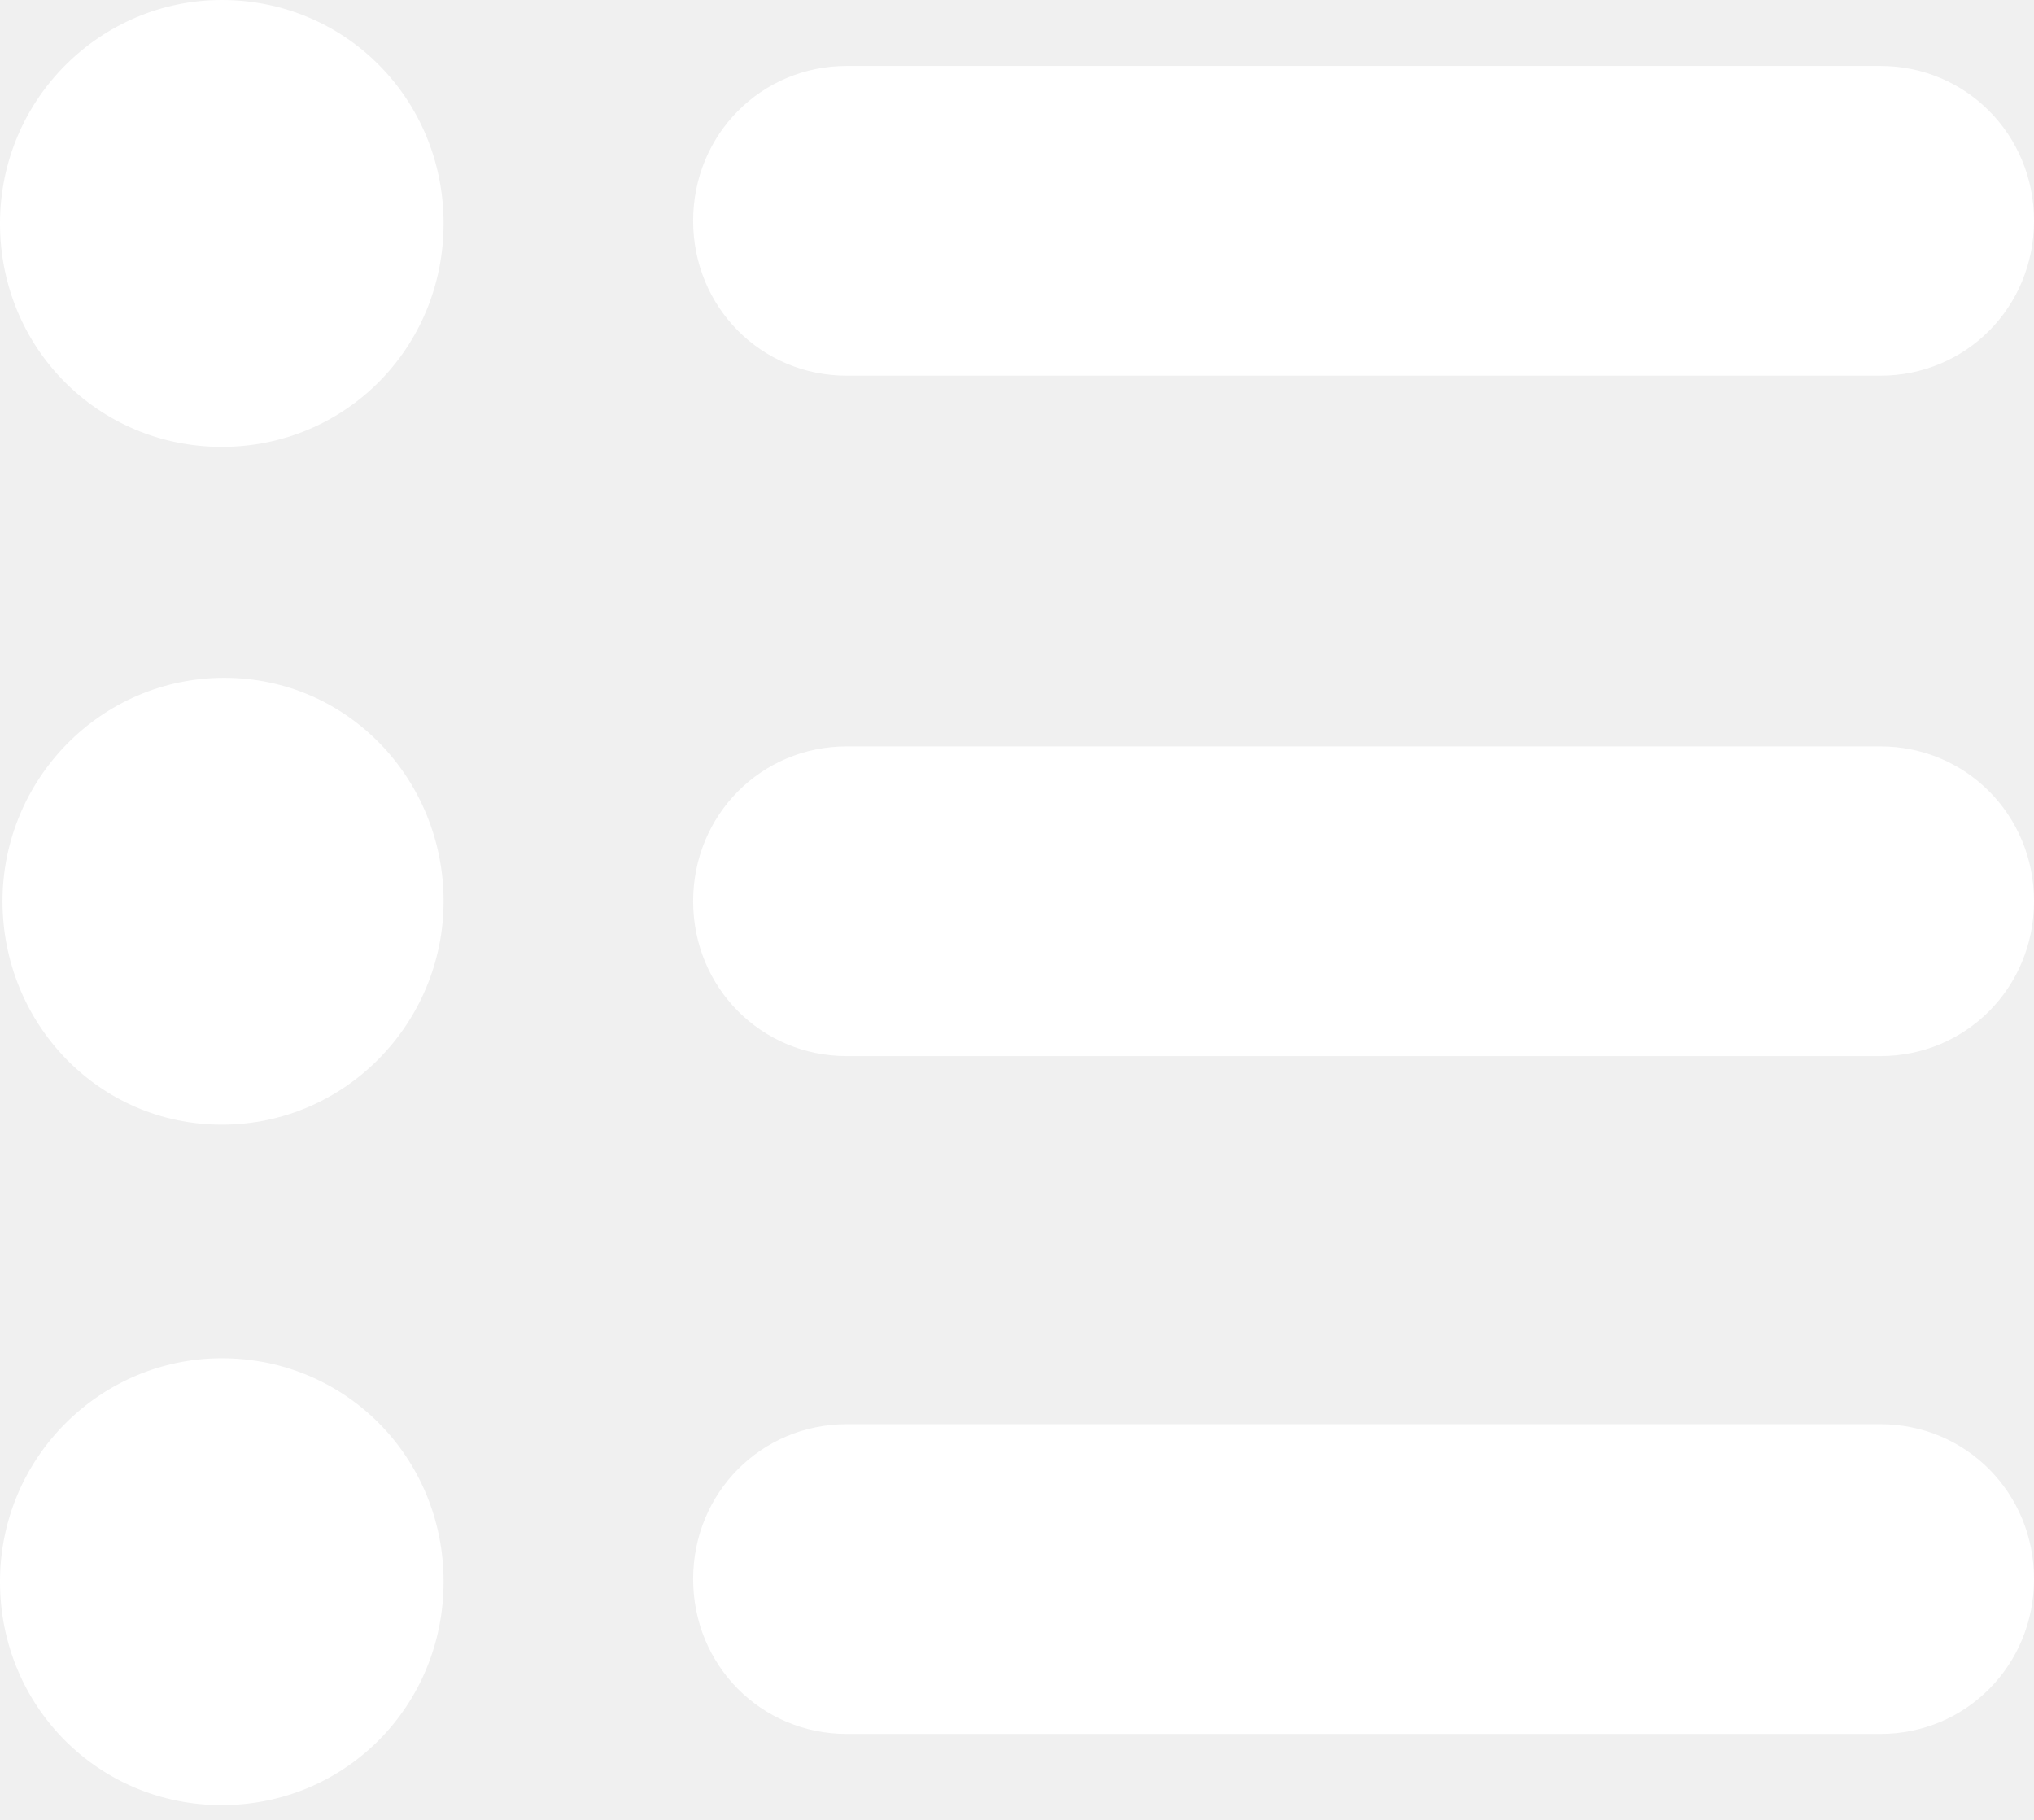
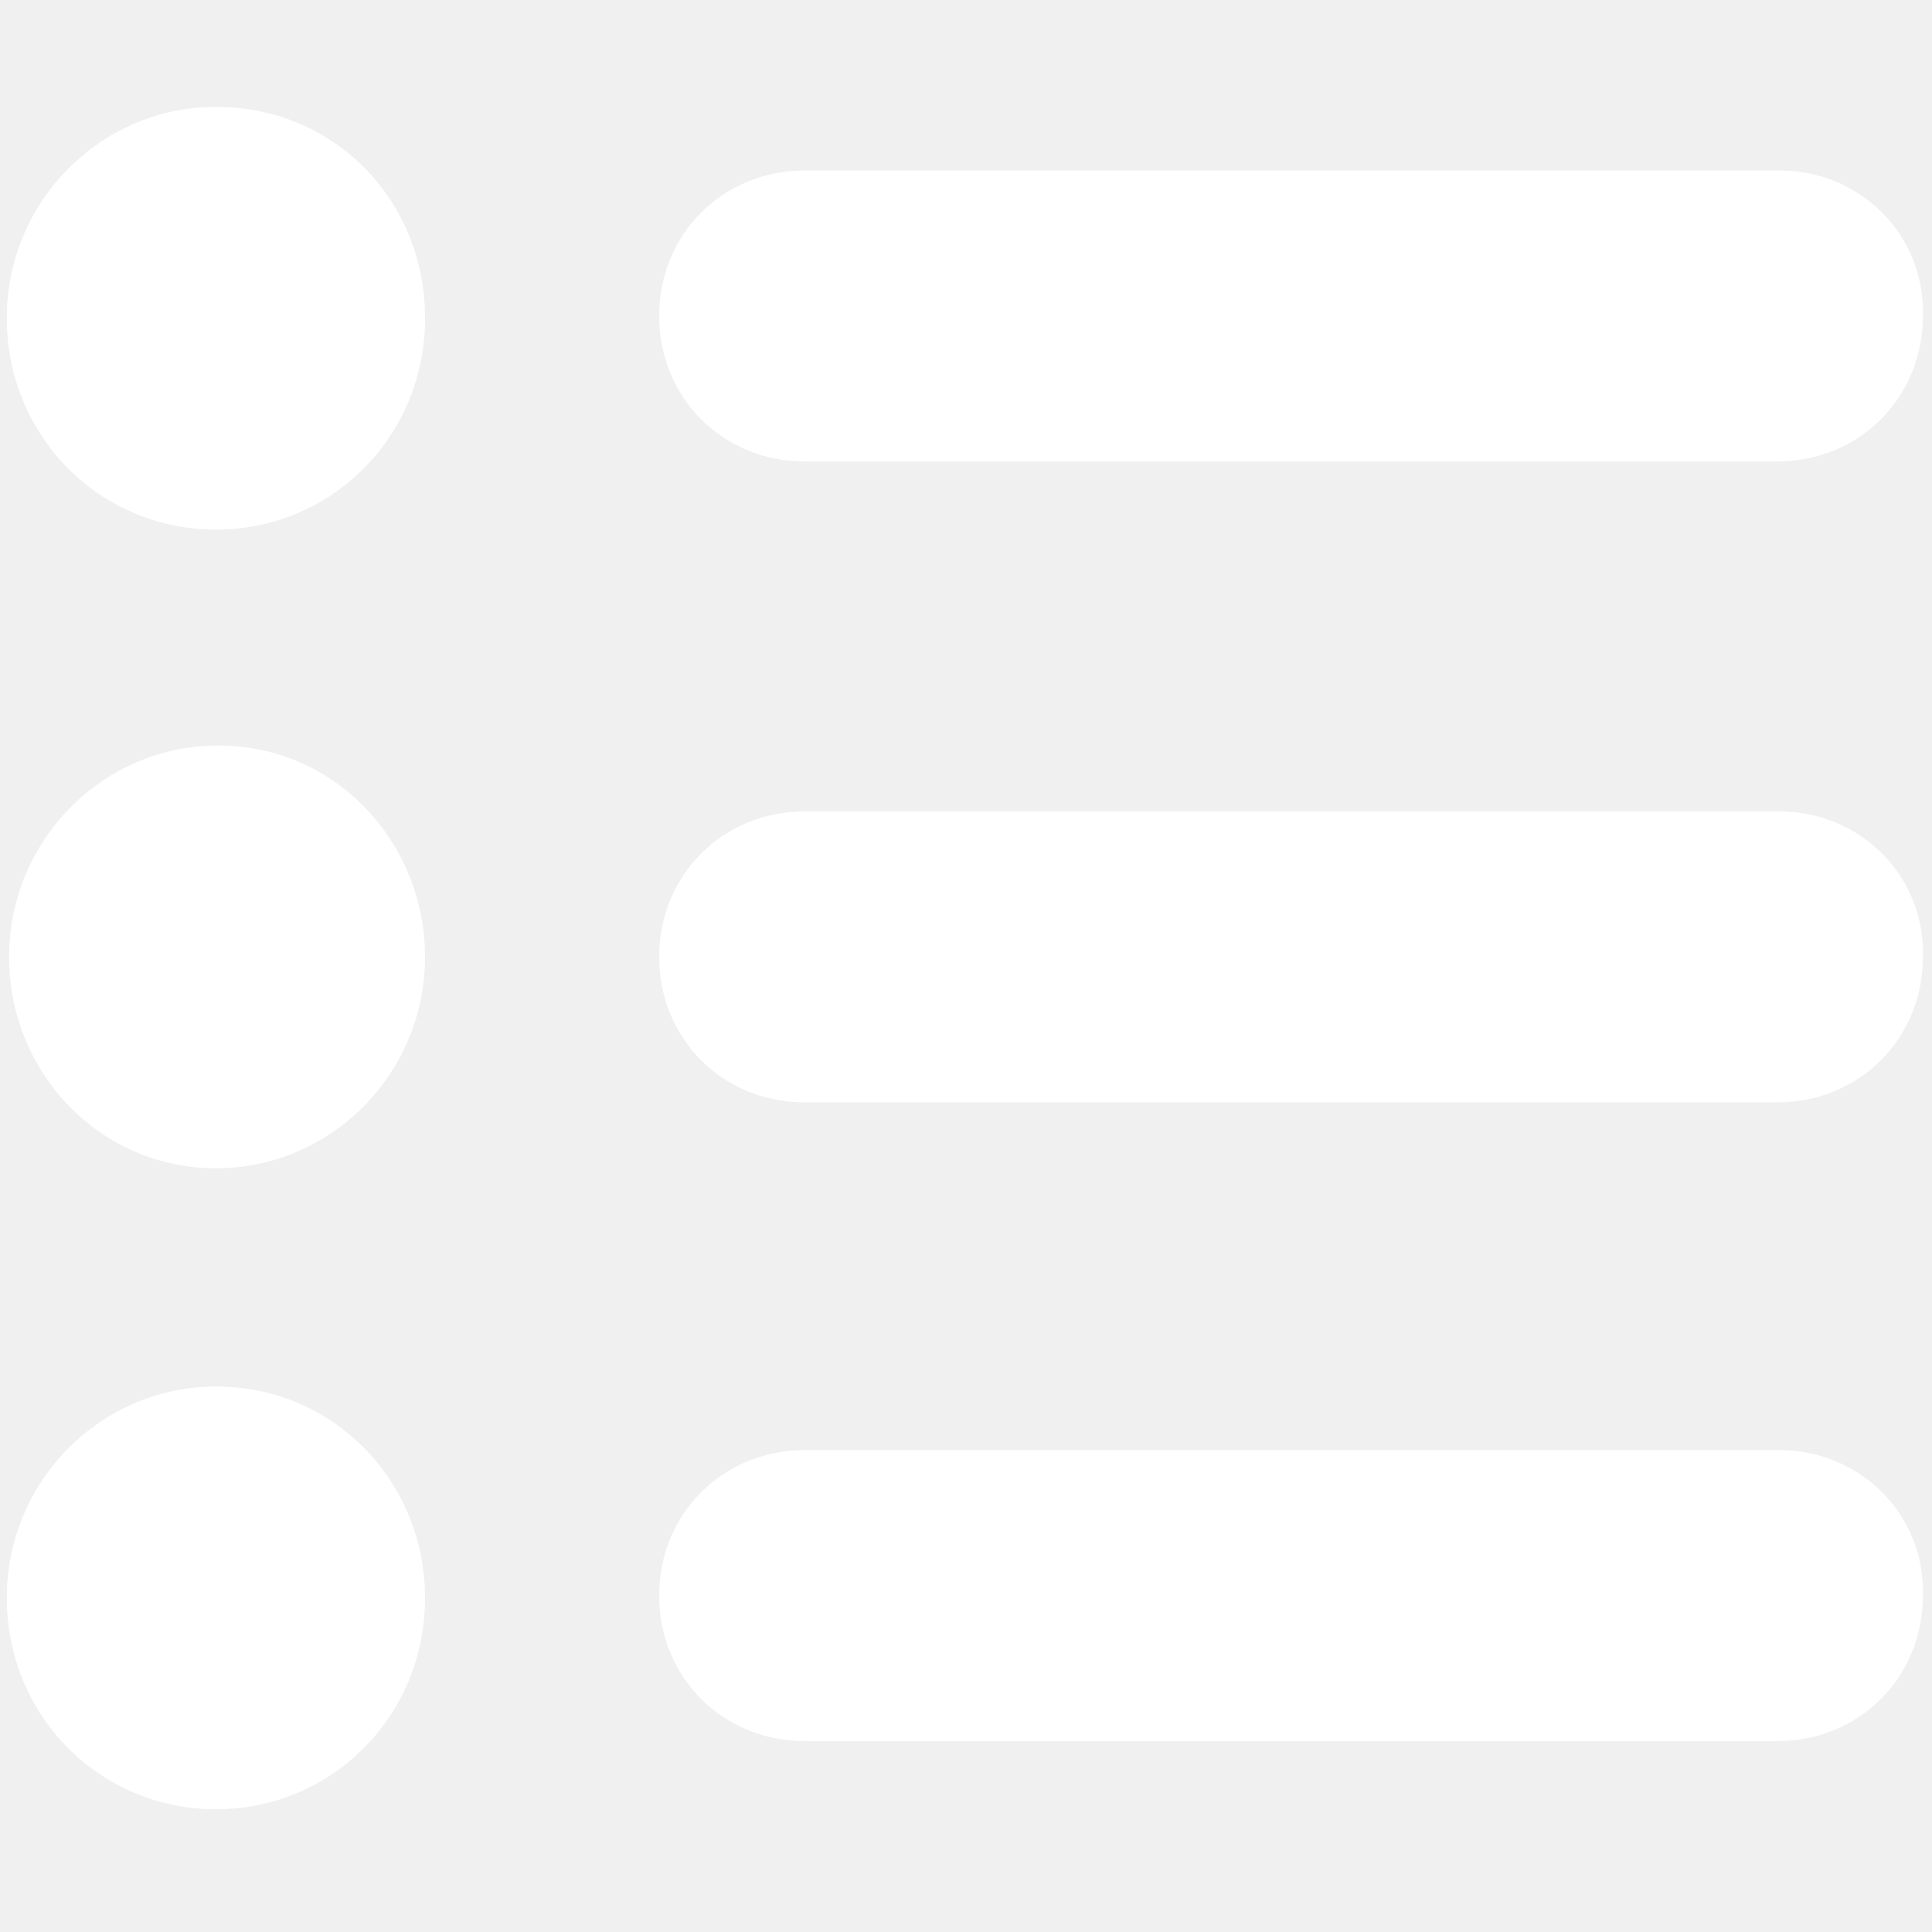
- <svg xmlns="http://www.w3.org/2000/svg" width="95" height="85" viewBox="0 0 95 85" fill="currentColor">
-   <path d="M20.718 42.094C20.718 47.785 16.128 52.53 10.359 52.53C4.59 52.53 0.117 47.784 0.117 42.094C0.117 36.404 4.707 31.659 10.476 31.659C16.245 31.659 20.718 36.404 20.718 42.094ZM87.82 34.861H39.554C35.55 34.861 32.374 38.065 32.374 42.094C32.374 46.128 35.554 49.327 39.554 49.327H87.82C91.824 49.327 95 46.124 95 42.094C95 38.061 91.82 34.861 87.82 34.861ZM10.359 0C4.707 0 0 4.624 0 10.436C0 16.248 4.59 20.872 10.359 20.872C16.128 20.872 20.718 16.248 20.718 10.436C20.718 4.624 16.128 0 10.359 0ZM87.82 3.081H39.554C35.55 3.081 32.374 6.285 32.374 10.314C32.374 14.348 35.554 17.547 39.554 17.547H87.82C91.824 17.547 95 14.344 95 10.314C95 6.285 91.82 3.081 87.82 3.081ZM10.359 63.439C4.707 63.439 0 68.063 0 73.875C0 79.687 4.59 84.311 10.359 84.311C16.128 84.307 20.718 79.683 20.718 73.875C20.718 68.063 16.128 63.439 10.359 63.439ZM87.82 66.52H39.554C35.55 66.52 32.374 69.724 32.374 73.753C32.374 77.787 35.554 80.986 39.554 80.986H87.82C91.824 80.986 95 77.783 95 73.753C95 69.724 91.82 66.52 87.82 66.52Z" fill="white" />
+ <svg xmlns="http://www.w3.org/2000/svg" version="1.1" id="Layer_1" x="0px" y="0px" viewBox="0 0 85 85" style="enable-background:new 0 0 85 85;" xml:space="preserve">
+   <style type="text/css">
+ 	.st0{fill:#FFFFFF;}
+ </style>
+   <path class="st0" d="M18.7,42.1c0,5.1-4.1,9.3-9.2,9.3s-9.1-4.2-9.1-9.3c0-5.1,4.1-9.3,9.2-9.3C14.8,32.8,18.7,37.1,18.7,42.1z   M78.3,35.7H35.4c-3.6,0-6.4,2.8-6.4,6.4c0,3.6,2.8,6.4,6.4,6.4h42.8c3.6,0,6.4-2.8,6.4-6.4C84.7,38.5,81.8,35.7,78.3,35.7z   M9.5,4.7c-5,0-9.2,4.1-9.2,9.3c0,5.2,4.1,9.3,9.2,9.3s9.2-4.1,9.2-9.3C18.7,8.8,14.7,4.7,9.5,4.7z M78.3,7.5H35.4  c-3.6,0-6.4,2.8-6.4,6.4c0,3.6,2.8,6.4,6.4,6.4h42.8c3.6,0,6.4-2.8,6.4-6.4C84.7,10.3,81.8,7.5,78.3,7.5z M9.5,61  c-5,0-9.2,4.1-9.2,9.3s4.1,9.3,9.2,9.3c5.1,0,9.2-4.1,9.2-9.3C18.7,65.2,14.7,61,9.5,61z M78.3,63.8H35.4c-3.6,0-6.4,2.8-6.4,6.4  c0,3.6,2.8,6.4,6.4,6.4h42.8c3.6,0,6.4-2.8,6.4-6.4C84.7,66.6,81.8,63.8,78.3,63.8z" />
</svg>
